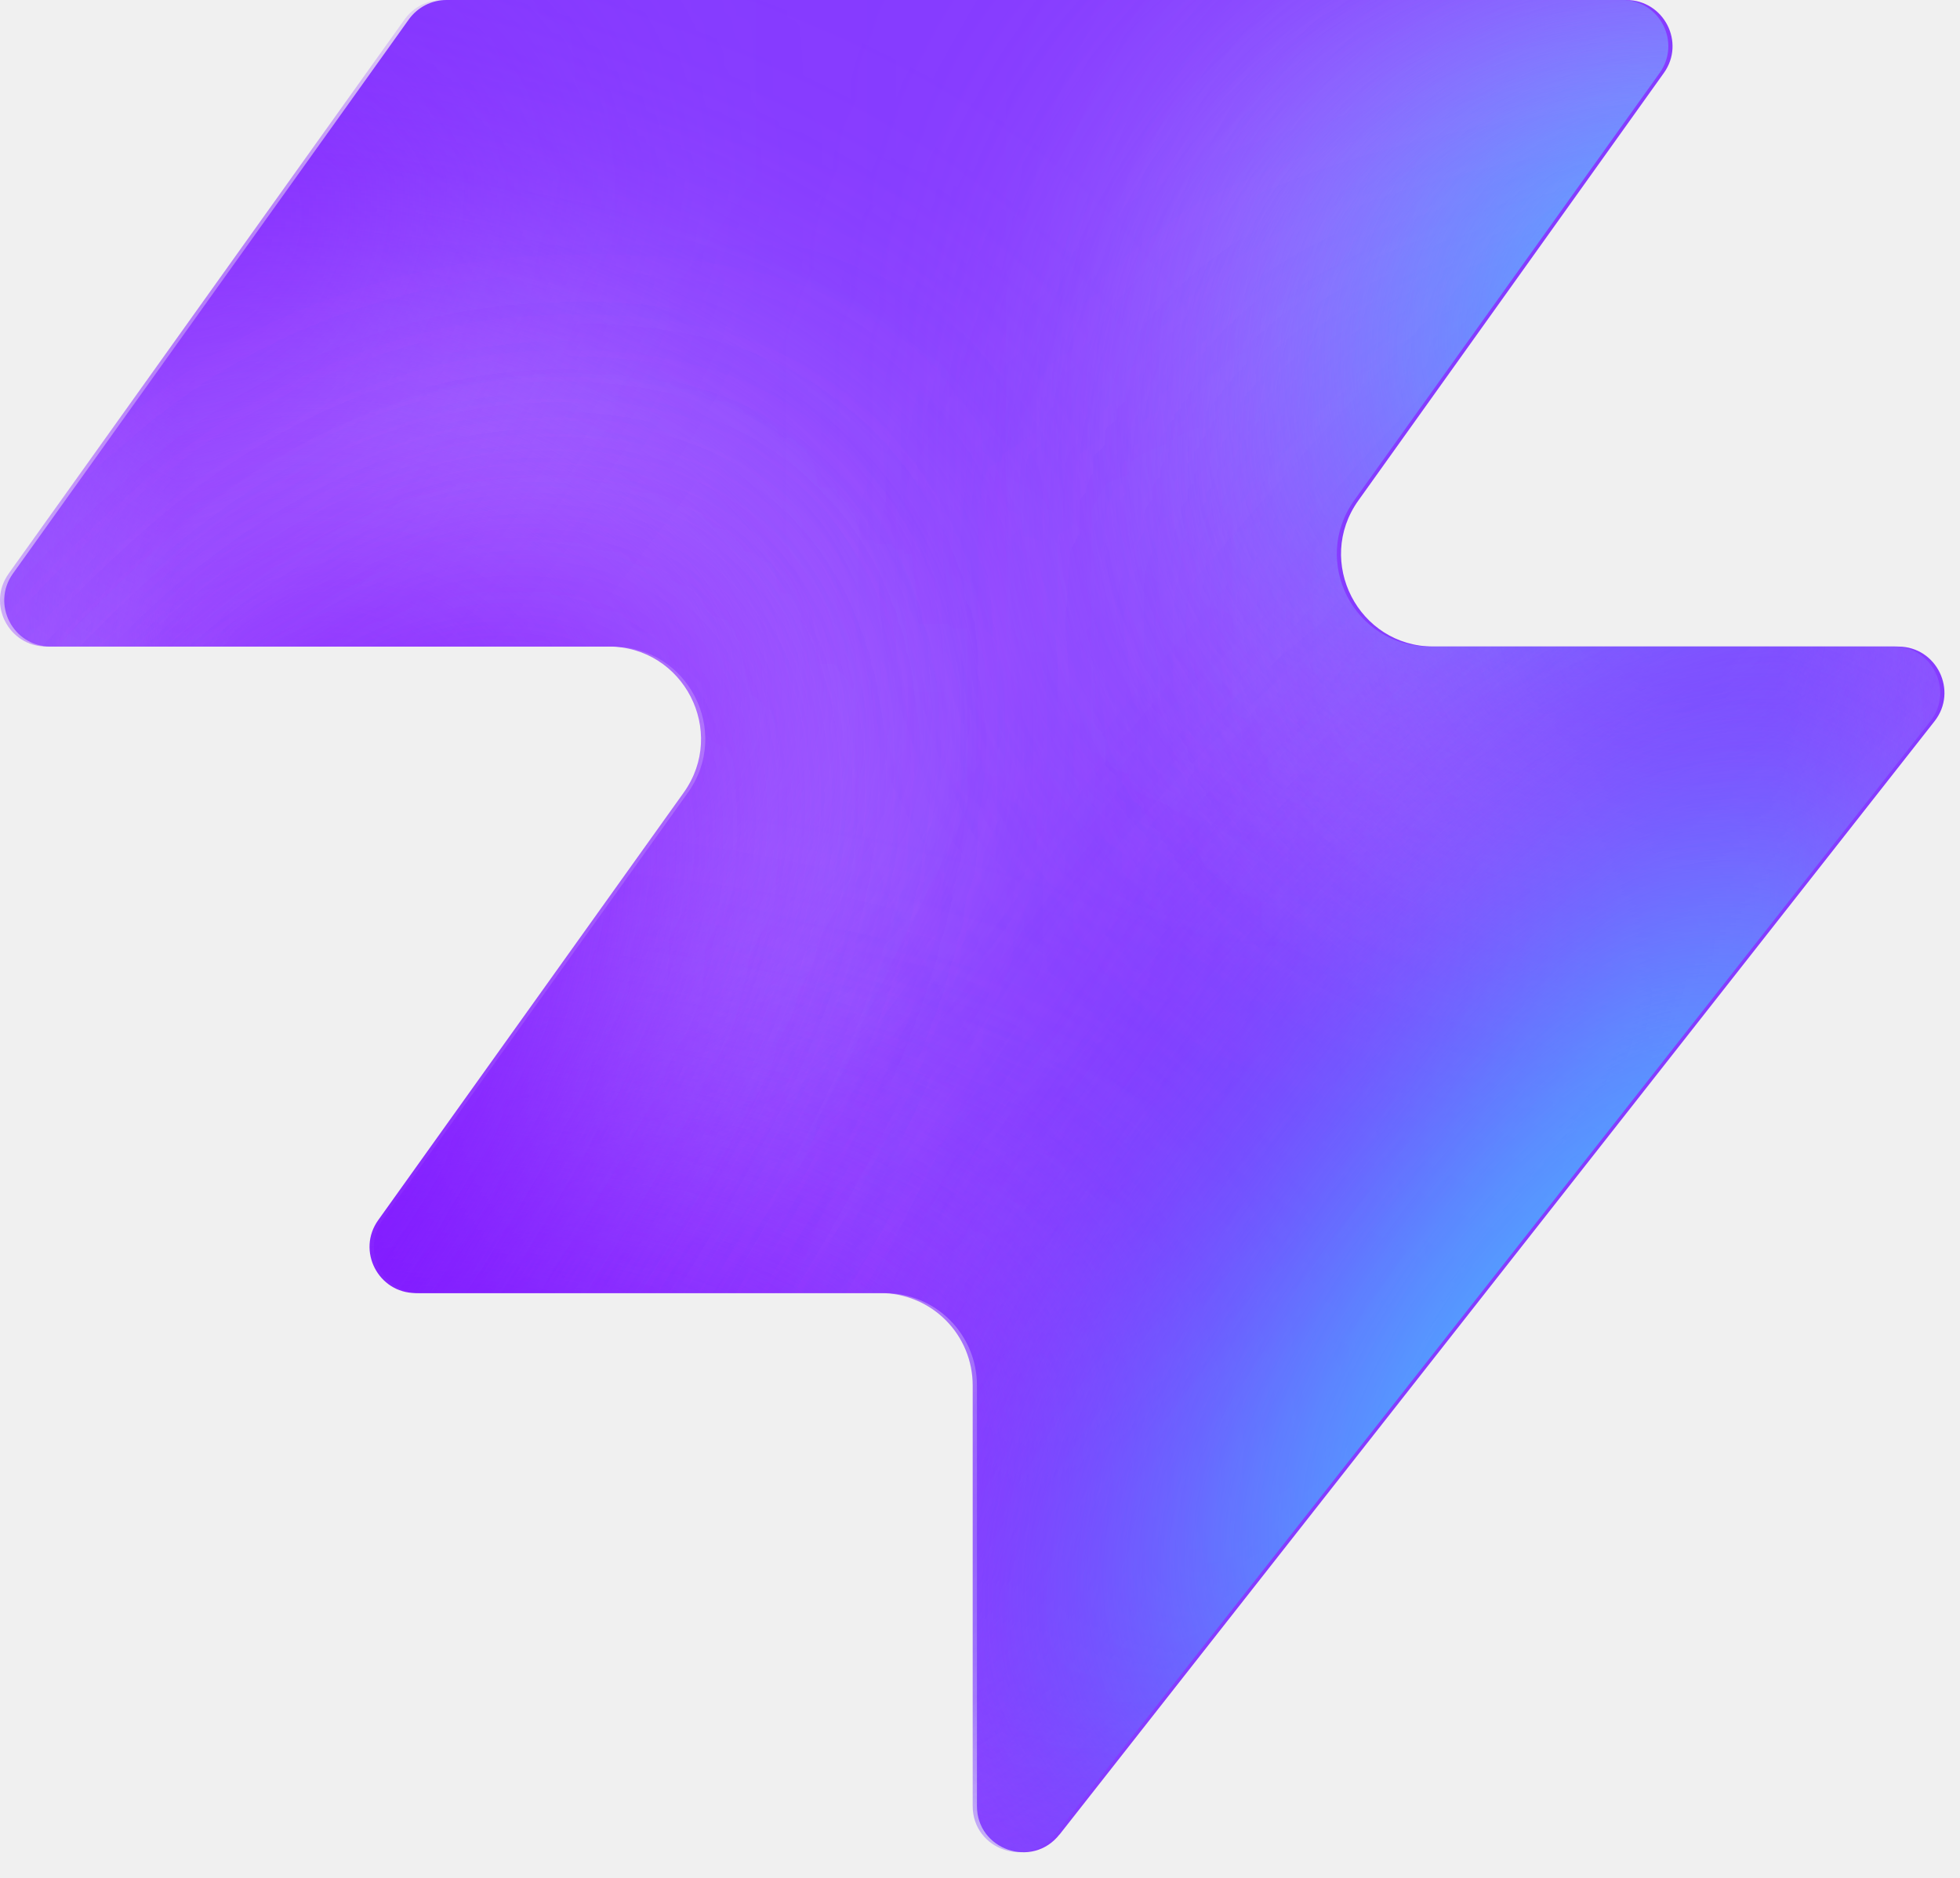
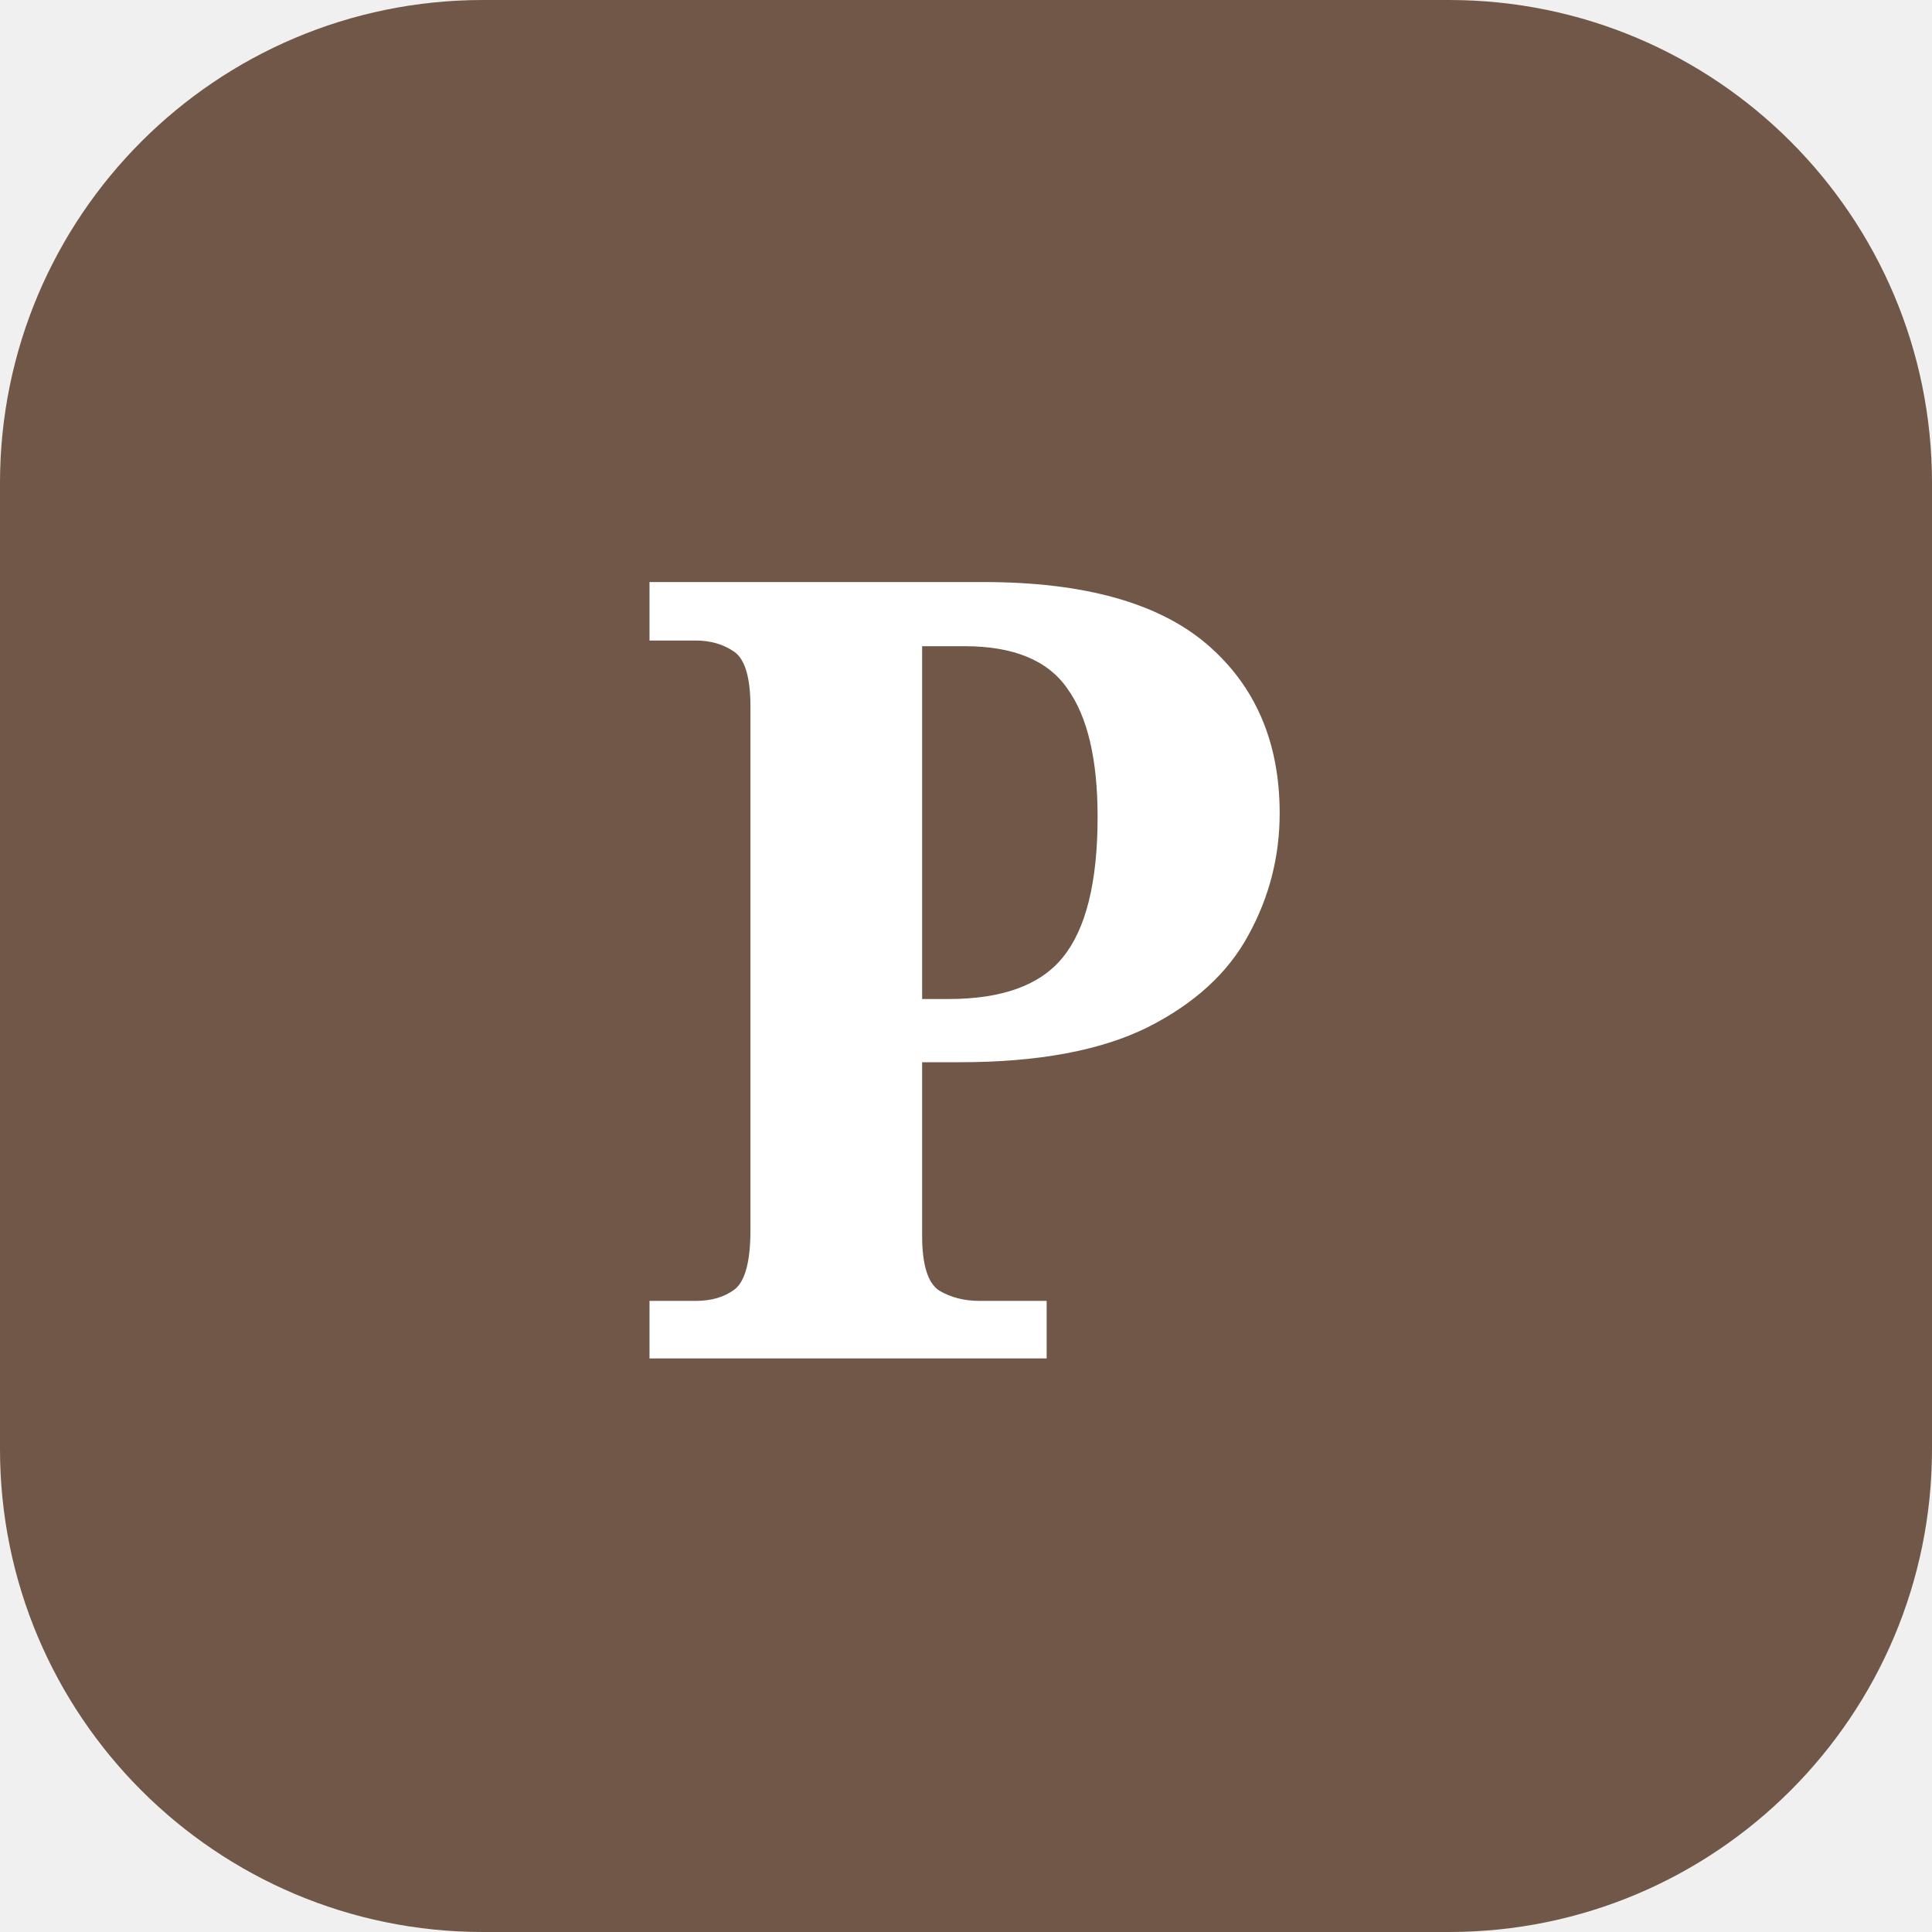
- <svg xmlns="http://www.w3.org/2000/svg" width="48" height="46" fill="none" viewBox="0 0 48 46">
-   <path fill="#863bff" d="M25.946 44.938c-.664.845-2.021.375-2.021-.698V33.937a2.26 2.26 0 0 0-2.262-2.262H10.287c-.92 0-1.456-1.04-.92-1.788l7.48-10.471c1.07-1.497 0-3.578-1.842-3.578H1.237c-.92 0-1.456-1.04-.92-1.788L10.013.474c.214-.297.556-.474.92-.474h28.894c.92 0 1.456 1.04.92 1.788l-7.48 10.471c-1.07 1.498 0 3.579 1.842 3.579h11.377c.943 0 1.473 1.088.89 1.83L25.947 44.94z" style="fill:#863bff;fill:color(display-p3 .525 .23 1);fill-opacity:1" />
-   <mask id="a" width="48" height="46" x="0" y="0" maskUnits="userSpaceOnUse" style="mask-type:alpha">
-     <path fill="#000" d="M25.842 44.938c-.664.844-2.021.375-2.021-.698V33.937a2.26 2.26 0 0 0-2.262-2.262H10.183c-.92 0-1.456-1.04-.92-1.788l7.48-10.471c1.07-1.498 0-3.579-1.842-3.579H1.133c-.92 0-1.456-1.04-.92-1.787L9.91.473c.214-.297.556-.474.92-.474h28.894c.92 0 1.456 1.04.92 1.788l-7.48 10.471c-1.07 1.498 0 3.578 1.842 3.578h11.377c.943 0 1.473 1.088.89 1.832L25.843 44.94z" style="fill:#000;fill-opacity:1" />
-   </mask>
-   <g mask="url(#a)">
-     <g filter="url(#b)">
-       <ellipse cx="5.508" cy="14.704" fill="#ede6ff" rx="5.508" ry="14.704" style="fill:#ede6ff;fill:color(display-p3 .927 .903 1);fill-opacity:1" transform="matrix(.00324 1 1 -.00324 -4.47 31.516)" />
-     </g>
-     <g filter="url(#c)">
-       <ellipse cx="10.399" cy="29.851" fill="#ede6ff" rx="10.399" ry="29.851" style="fill:#ede6ff;fill:color(display-p3 .927 .903 1);fill-opacity:1" transform="matrix(.00324 1 1 -.00324 -39.328 7.883)" />
-     </g>
-     <g filter="url(#d)">
-       <ellipse cx="5.508" cy="30.487" fill="#7e14ff" rx="5.508" ry="30.487" style="fill:#7e14ff;fill:color(display-p3 .492 .077 1);fill-opacity:1" transform="rotate(89.814 -25.913 -14.639)scale(1 -1)" />
-     </g>
-     <g filter="url(#e)">
-       <ellipse cx="5.508" cy="30.599" fill="#7e14ff" rx="5.508" ry="30.599" style="fill:#7e14ff;fill:color(display-p3 .492 .077 1);fill-opacity:1" transform="rotate(89.814 -32.644 -3.334)scale(1 -1)" />
-     </g>
-     <g filter="url(#f)">
-       <ellipse cx="5.508" cy="30.599" fill="#7e14ff" rx="5.508" ry="30.599" style="fill:#7e14ff;fill:color(display-p3 .492 .077 1);fill-opacity:1" transform="matrix(.00324 1 1 -.00324 -34.34 30.47)" />
-     </g>
-     <g filter="url(#g)">
-       <ellipse cx="14.072" cy="22.078" fill="#ede6ff" rx="14.072" ry="22.078" style="fill:#ede6ff;fill:color(display-p3 .927 .903 1);fill-opacity:1" transform="rotate(93.35 24.506 48.493)scale(-1 1)" />
-     </g>
-     <g filter="url(#h)">
-       <ellipse cx="3.47" cy="21.501" fill="#7e14ff" rx="3.47" ry="21.501" style="fill:#7e14ff;fill:color(display-p3 .492 .077 1);fill-opacity:1" transform="rotate(89.009 28.708 47.59)scale(-1 1)" />
-     </g>
-     <g filter="url(#i)">
-       <ellipse cx="3.47" cy="21.501" fill="#7e14ff" rx="3.47" ry="21.501" style="fill:#7e14ff;fill:color(display-p3 .492 .077 1);fill-opacity:1" transform="rotate(89.009 28.708 47.59)scale(-1 1)" />
-     </g>
-     <g filter="url(#j)">
-       <ellipse cx=".387" cy="8.972" fill="#7e14ff" rx="4.407" ry="29.108" style="fill:#7e14ff;fill:color(display-p3 .492 .077 1);fill-opacity:1" transform="rotate(39.51 .387 8.972)" />
-     </g>
-     <g filter="url(#k)">
-       <ellipse cx="47.523" cy="-6.092" fill="#7e14ff" rx="4.407" ry="29.108" style="fill:#7e14ff;fill:color(display-p3 .492 .077 1);fill-opacity:1" transform="rotate(37.892 47.523 -6.092)" />
-     </g>
-     <g filter="url(#l)">
-       <ellipse cx="41.412" cy="6.333" fill="#47bfff" rx="5.971" ry="9.665" style="fill:#47bfff;fill:color(display-p3 .28 .748 1);fill-opacity:1" transform="rotate(37.892 41.412 6.333)" />
-     </g>
-     <g filter="url(#m)">
-       <ellipse cx="-1.879" cy="38.332" fill="#7e14ff" rx="4.407" ry="29.108" style="fill:#7e14ff;fill:color(display-p3 .492 .077 1);fill-opacity:1" transform="rotate(37.892 -1.88 38.332)" />
-     </g>
-     <g filter="url(#n)">
-       <ellipse cx="-1.879" cy="38.332" fill="#7e14ff" rx="4.407" ry="29.108" style="fill:#7e14ff;fill:color(display-p3 .492 .077 1);fill-opacity:1" transform="rotate(37.892 -1.88 38.332)" />
-     </g>
-     <g filter="url(#o)">
-       <ellipse cx="35.651" cy="29.907" fill="#7e14ff" rx="4.407" ry="29.108" style="fill:#7e14ff;fill:color(display-p3 .492 .077 1);fill-opacity:1" transform="rotate(37.892 35.651 29.907)" />
-     </g>
-     <g filter="url(#p)">
-       <ellipse cx="38.418" cy="32.4" fill="#47bfff" rx="5.971" ry="15.297" style="fill:#47bfff;fill:color(display-p3 .28 .748 1);fill-opacity:1" transform="rotate(37.892 38.418 32.4)" />
-     </g>
-   </g>
-   <defs>
-     <filter id="b" width="60.045" height="41.654" x="-19.77" y="16.149" color-interpolation-filters="sRGB" filterUnits="userSpaceOnUse">
-       <feFlood flood-opacity="0" result="BackgroundImageFix" />
-       <feBlend in="SourceGraphic" in2="BackgroundImageFix" result="shape" />
-       <feGaussianBlur result="effect1_foregroundBlur_2002_17158" stdDeviation="7.659" />
-     </filter>
-     <filter id="c" width="90.34" height="51.437" x="-54.613" y="-7.533" color-interpolation-filters="sRGB" filterUnits="userSpaceOnUse">
-       <feFlood flood-opacity="0" result="BackgroundImageFix" />
-       <feBlend in="SourceGraphic" in2="BackgroundImageFix" result="shape" />
-       <feGaussianBlur result="effect1_foregroundBlur_2002_17158" stdDeviation="7.659" />
-     </filter>
-     <filter id="d" width="79.355" height="29.4" x="-49.64" y="2.03" color-interpolation-filters="sRGB" filterUnits="userSpaceOnUse">
-       <feFlood flood-opacity="0" result="BackgroundImageFix" />
-       <feBlend in="SourceGraphic" in2="BackgroundImageFix" result="shape" />
-       <feGaussianBlur result="effect1_foregroundBlur_2002_17158" stdDeviation="4.596" />
-     </filter>
-     <filter id="e" width="79.579" height="29.4" x="-45.045" y="20.029" color-interpolation-filters="sRGB" filterUnits="userSpaceOnUse">
-       <feFlood flood-opacity="0" result="BackgroundImageFix" />
-       <feBlend in="SourceGraphic" in2="BackgroundImageFix" result="shape" />
-       <feGaussianBlur result="effect1_foregroundBlur_2002_17158" stdDeviation="4.596" />
-     </filter>
-     <filter id="f" width="79.579" height="29.4" x="-43.513" y="21.178" color-interpolation-filters="sRGB" filterUnits="userSpaceOnUse">
-       <feFlood flood-opacity="0" result="BackgroundImageFix" />
-       <feBlend in="SourceGraphic" in2="BackgroundImageFix" result="shape" />
-       <feGaussianBlur result="effect1_foregroundBlur_2002_17158" stdDeviation="4.596" />
-     </filter>
-     <filter id="g" width="74.749" height="58.852" x="15.756" y="-17.901" color-interpolation-filters="sRGB" filterUnits="userSpaceOnUse">
-       <feFlood flood-opacity="0" result="BackgroundImageFix" />
-       <feBlend in="SourceGraphic" in2="BackgroundImageFix" result="shape" />
-       <feGaussianBlur result="effect1_foregroundBlur_2002_17158" stdDeviation="7.659" />
-     </filter>
-     <filter id="h" width="61.377" height="25.362" x="23.548" y="2.284" color-interpolation-filters="sRGB" filterUnits="userSpaceOnUse">
-       <feFlood flood-opacity="0" result="BackgroundImageFix" />
-       <feBlend in="SourceGraphic" in2="BackgroundImageFix" result="shape" />
-       <feGaussianBlur result="effect1_foregroundBlur_2002_17158" stdDeviation="4.596" />
-     </filter>
-     <filter id="i" width="61.377" height="25.362" x="23.548" y="2.284" color-interpolation-filters="sRGB" filterUnits="userSpaceOnUse">
-       <feFlood flood-opacity="0" result="BackgroundImageFix" />
-       <feBlend in="SourceGraphic" in2="BackgroundImageFix" result="shape" />
-       <feGaussianBlur result="effect1_foregroundBlur_2002_17158" stdDeviation="4.596" />
-     </filter>
-     <filter id="j" width="56.045" height="63.649" x="-27.636" y="-22.853" color-interpolation-filters="sRGB" filterUnits="userSpaceOnUse">
-       <feFlood flood-opacity="0" result="BackgroundImageFix" />
-       <feBlend in="SourceGraphic" in2="BackgroundImageFix" result="shape" />
-       <feGaussianBlur result="effect1_foregroundBlur_2002_17158" stdDeviation="4.596" />
-     </filter>
-     <filter id="k" width="54.814" height="64.646" x="20.116" y="-38.415" color-interpolation-filters="sRGB" filterUnits="userSpaceOnUse">
-       <feFlood flood-opacity="0" result="BackgroundImageFix" />
-       <feBlend in="SourceGraphic" in2="BackgroundImageFix" result="shape" />
-       <feGaussianBlur result="effect1_foregroundBlur_2002_17158" stdDeviation="4.596" />
-     </filter>
-     <filter id="l" width="33.541" height="35.313" x="24.641" y="-11.323" color-interpolation-filters="sRGB" filterUnits="userSpaceOnUse">
-       <feFlood flood-opacity="0" result="BackgroundImageFix" />
-       <feBlend in="SourceGraphic" in2="BackgroundImageFix" result="shape" />
-       <feGaussianBlur result="effect1_foregroundBlur_2002_17158" stdDeviation="4.596" />
-     </filter>
-     <filter id="m" width="54.814" height="64.646" x="-29.286" y="6.009" color-interpolation-filters="sRGB" filterUnits="userSpaceOnUse">
-       <feFlood flood-opacity="0" result="BackgroundImageFix" />
-       <feBlend in="SourceGraphic" in2="BackgroundImageFix" result="shape" />
-       <feGaussianBlur result="effect1_foregroundBlur_2002_17158" stdDeviation="4.596" />
-     </filter>
-     <filter id="n" width="54.814" height="64.646" x="-29.286" y="6.009" color-interpolation-filters="sRGB" filterUnits="userSpaceOnUse">
-       <feFlood flood-opacity="0" result="BackgroundImageFix" />
-       <feBlend in="SourceGraphic" in2="BackgroundImageFix" result="shape" />
-       <feGaussianBlur result="effect1_foregroundBlur_2002_17158" stdDeviation="4.596" />
-     </filter>
-     <filter id="o" width="54.814" height="64.646" x="8.244" y="-2.416" color-interpolation-filters="sRGB" filterUnits="userSpaceOnUse">
-       <feFlood flood-opacity="0" result="BackgroundImageFix" />
-       <feBlend in="SourceGraphic" in2="BackgroundImageFix" result="shape" />
-       <feGaussianBlur result="effect1_foregroundBlur_2002_17158" stdDeviation="4.596" />
-     </filter>
-     <filter id="p" width="39.409" height="43.623" x="18.713" y="10.588" color-interpolation-filters="sRGB" filterUnits="userSpaceOnUse">
-       <feFlood flood-opacity="0" result="BackgroundImageFix" />
-       <feBlend in="SourceGraphic" in2="BackgroundImageFix" result="shape" />
-       <feGaussianBlur result="effect1_foregroundBlur_2002_17158" stdDeviation="4.596" />
-     </filter>
-   </defs>
+ <svg xmlns="http://www.w3.org/2000/svg" viewBox="0 0 32 32">
+   <rect width="32" height="32" rx="8" fill="#705747" />
+   <text x="16" y="22.5" font-family="Georgia, serif" font-size="18" font-weight="700" fill="#fff" text-anchor="middle">P</text>
</svg>
